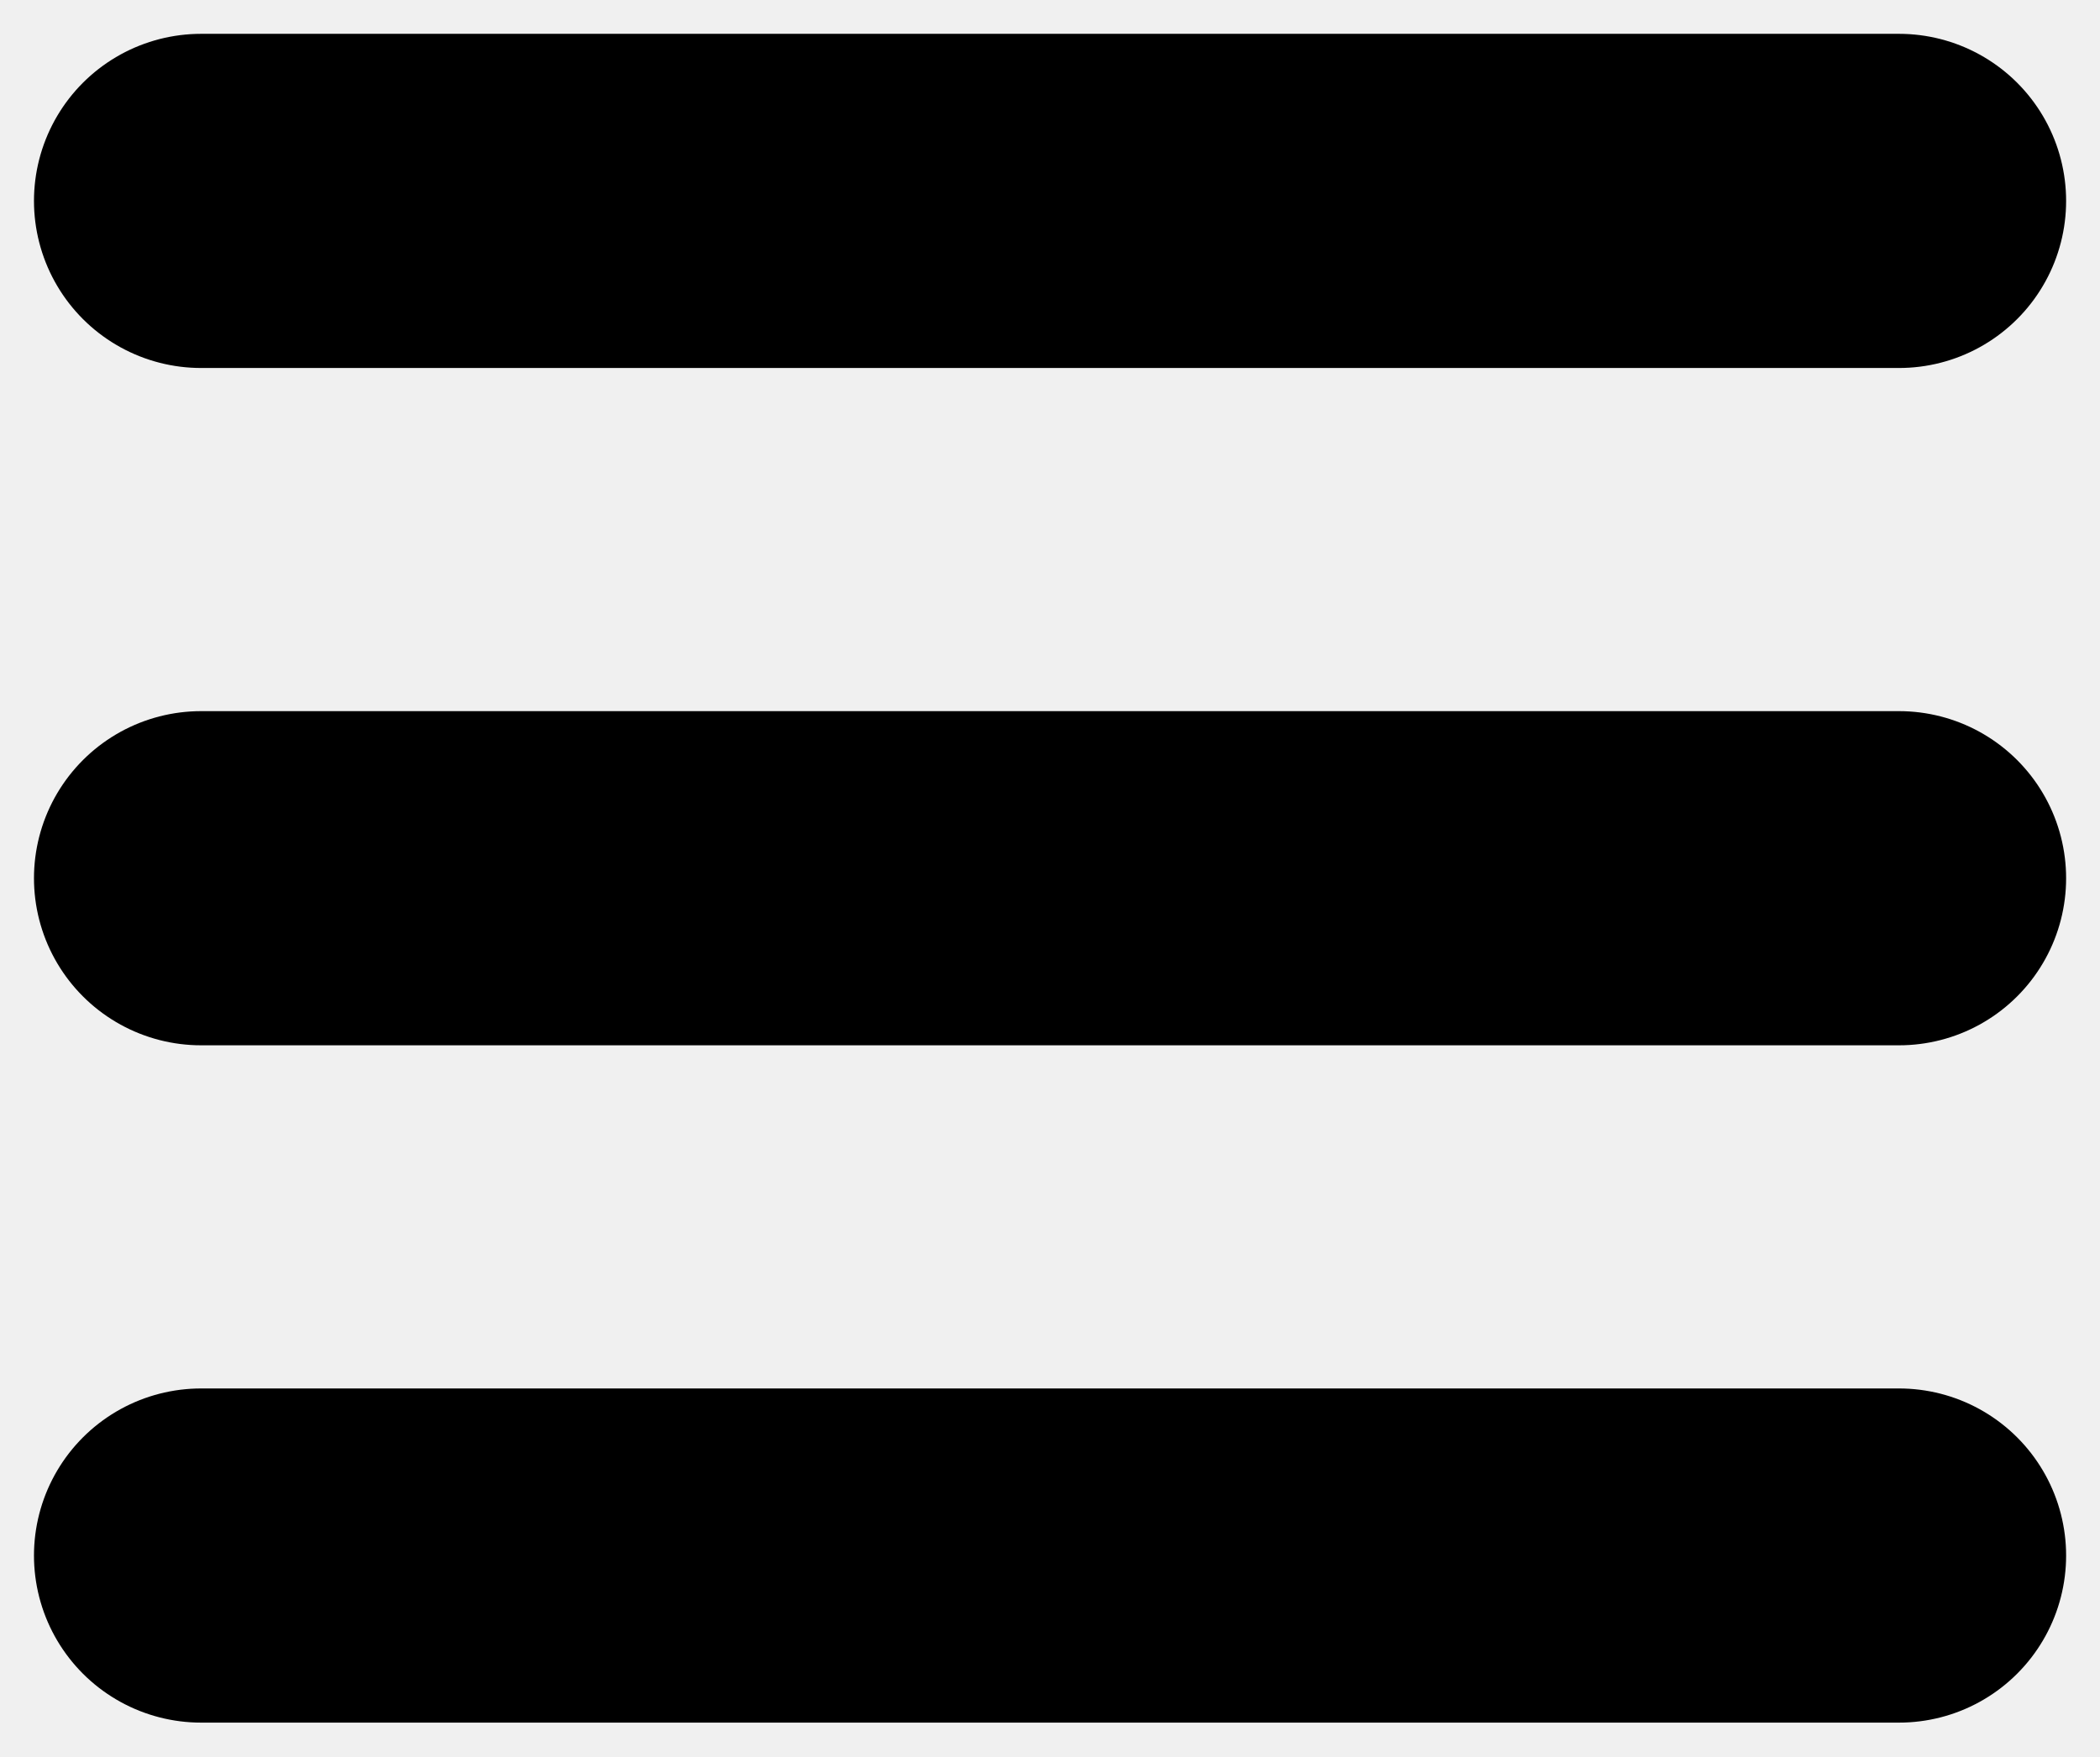
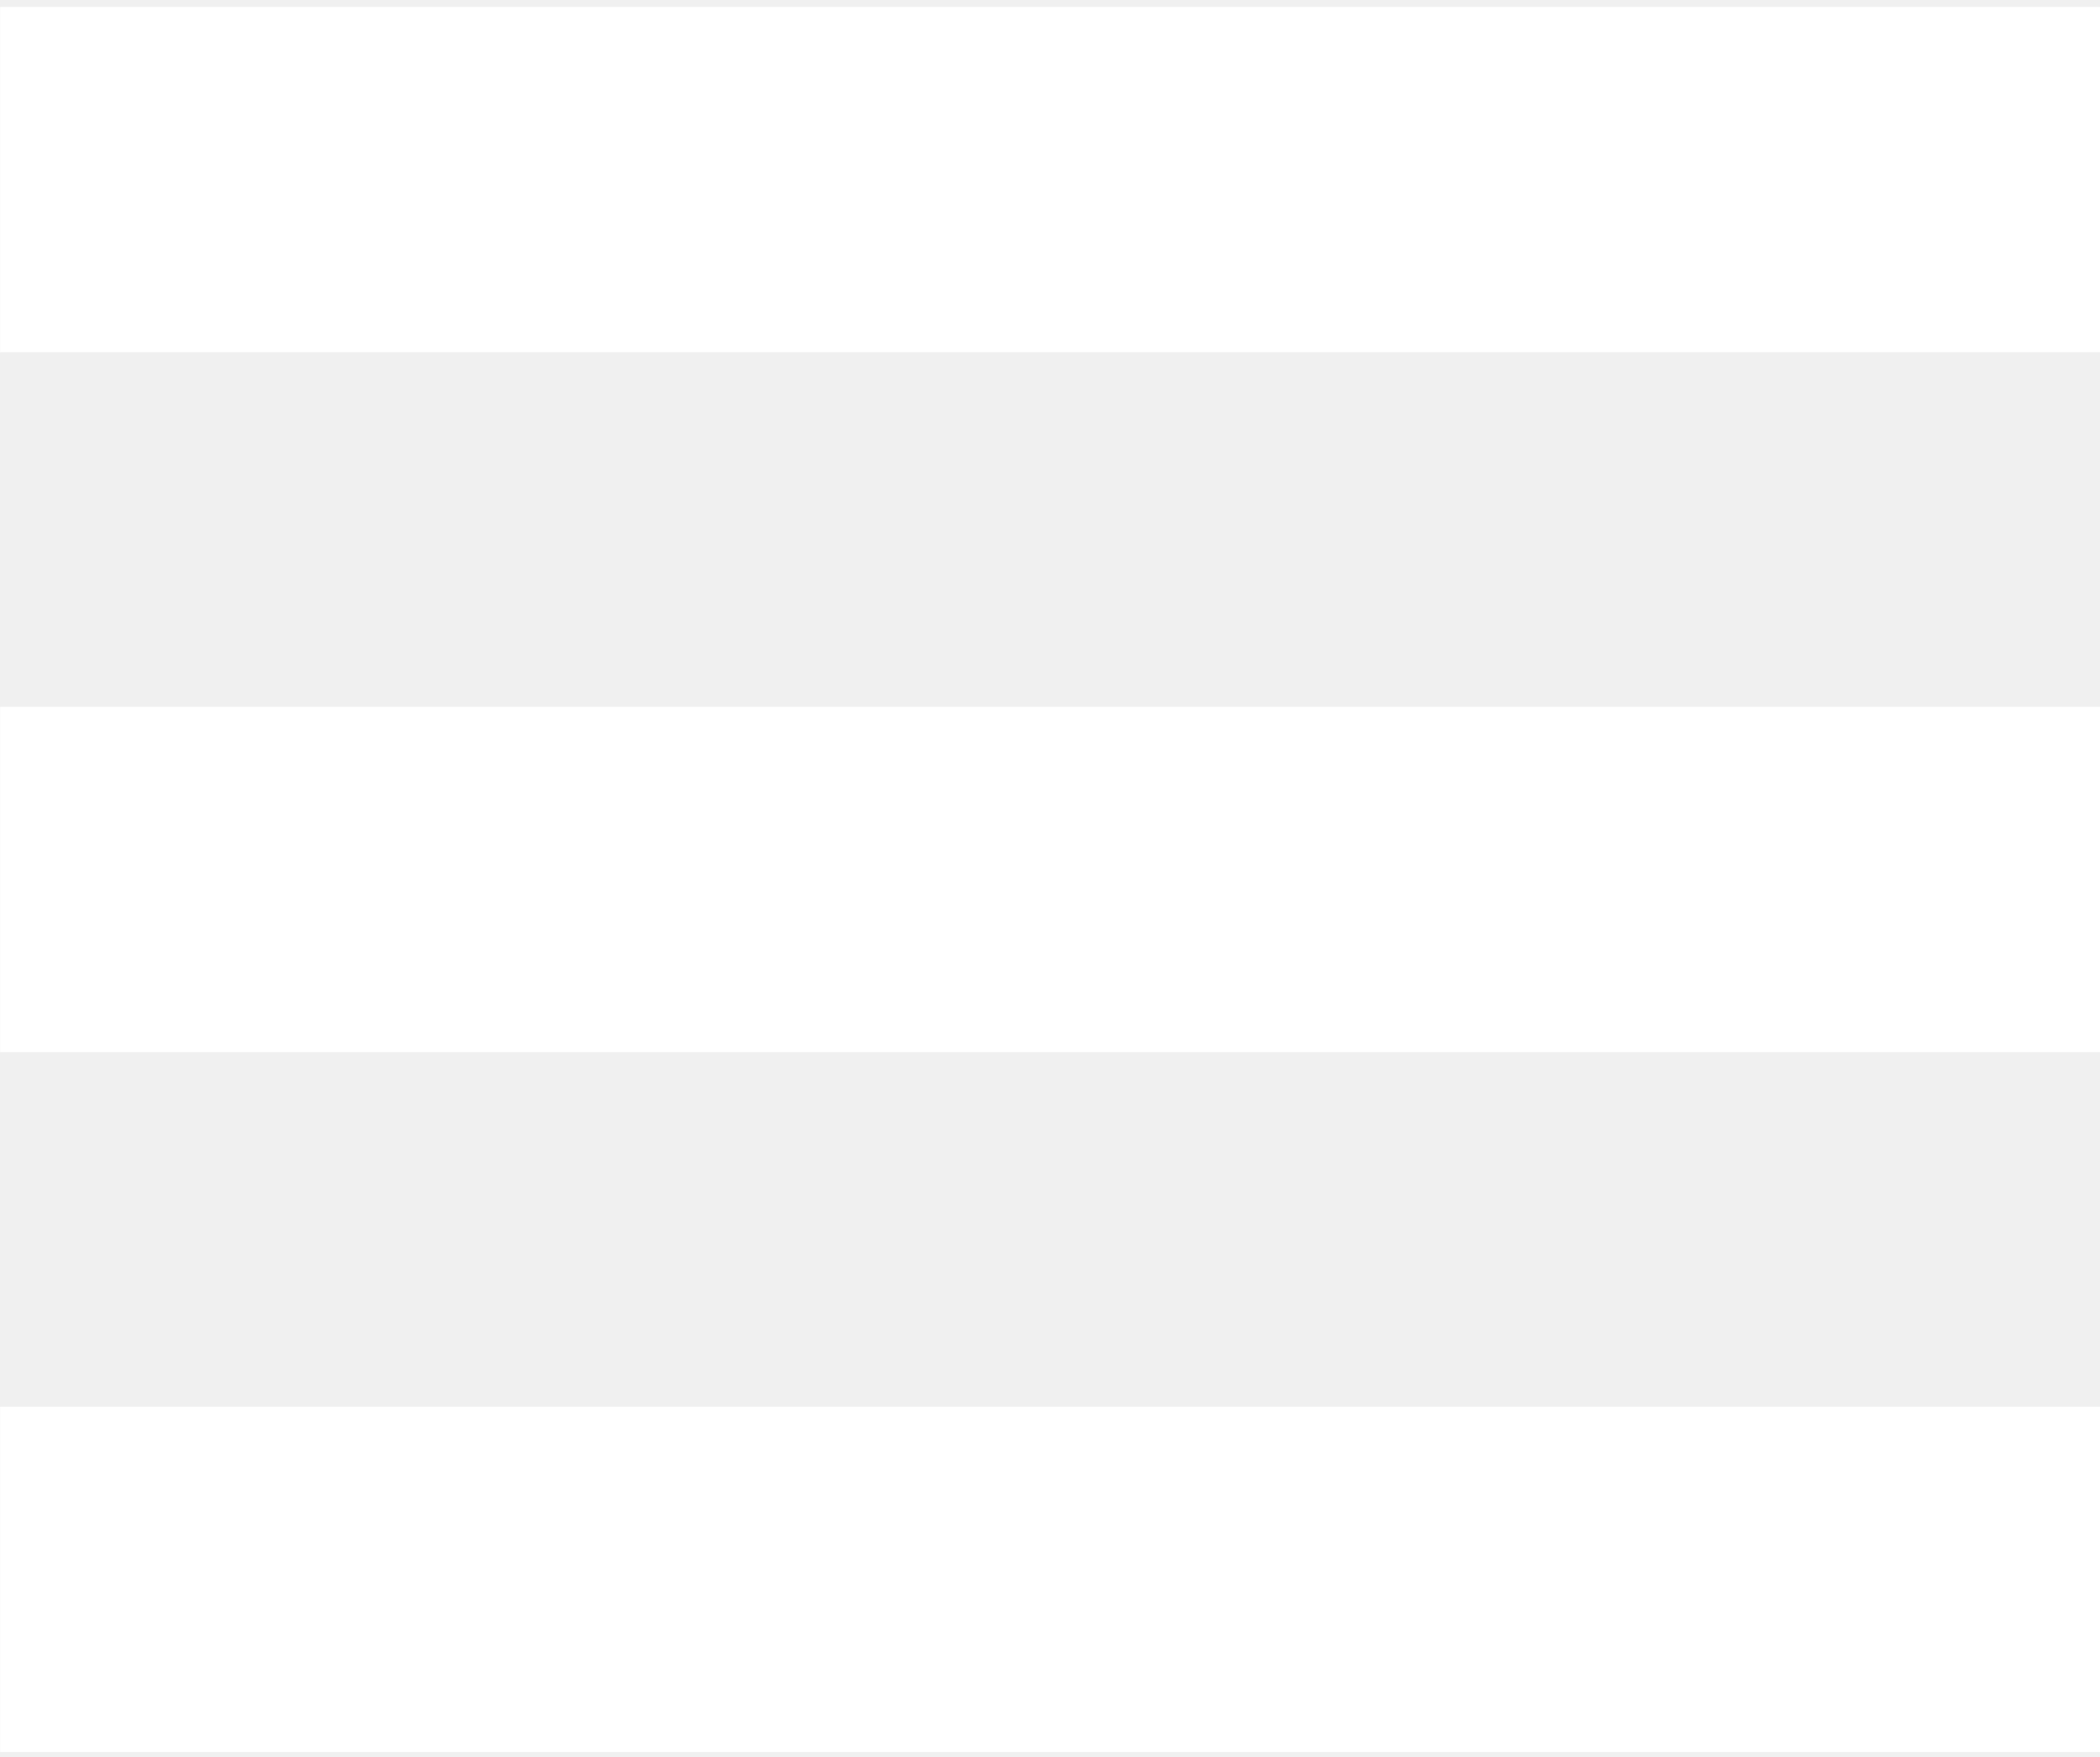
- <svg xmlns="http://www.w3.org/2000/svg" width="310" height="259.344" id="svg2" version="1.1">
-   <defs id="defs4" />
-   <g id="layer1" transform="translate(10.01562,-803.0312)">
-     <g id="g3837">
-       <path id="path3785-0" d="m 19.668,1032.694 250.646,0 0,0" style="fill:none;stroke:#000000;stroke-width:49.336;stroke-linecap:round;stroke-linejoin:miter;stroke-miterlimit:4;stroke-opacity:1;stroke-dasharray:none" />
-       <path id="path3785-0-9" d="m 19.668,932.694 250.646,0 0,0" style="fill:none;stroke:#000000;stroke-width:49.336;stroke-linecap:round;stroke-linejoin:miter;stroke-miterlimit:4;stroke-opacity:1;stroke-dasharray:none" />
-       <path id="path3785-0-4" d="m 19.668,832.694 250.646,0 0,0" style="fill:none;stroke:#000000;stroke-width:49.336;stroke-linecap:round;stroke-linejoin:miter;stroke-miterlimit:4;stroke-opacity:1;stroke-dasharray:none" />
+ <svg xmlns="http://www.w3.org/2000/svg" width="300px" height="251px" viewBox="0 0 300 251" version="1.1">
+   <defs />
+   <g id="Page-1" stroke="none" stroke-width="1" fill="none" fill-rule="evenodd" stroke-linecap="square">
+     <g id="menu" transform="translate(24, 25)" stroke-width="49.336" stroke="#FFFFFF">
+       <polyline id="path3785-0" points="0.684 200.663 251.33 200.663 251.33 200.663" />
+       <polyline id="path3785-0-9" points="0.684 100.663 251.33 100.663 251.33 100.663" />
+       <polyline id="path3785-0-4" points="0.684 0.663 251.33 0.663 251.33 0.663" />
    </g>
  </g>
</svg>
